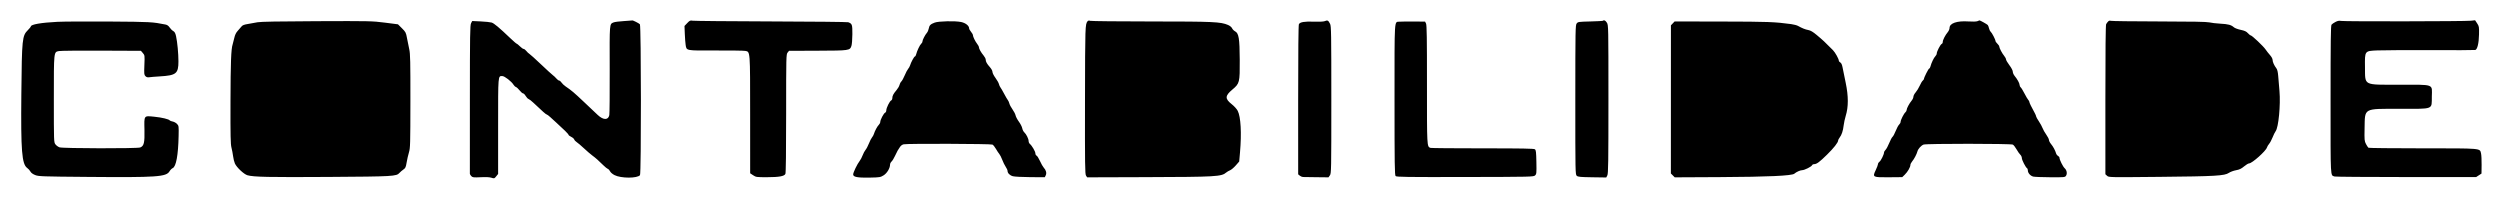
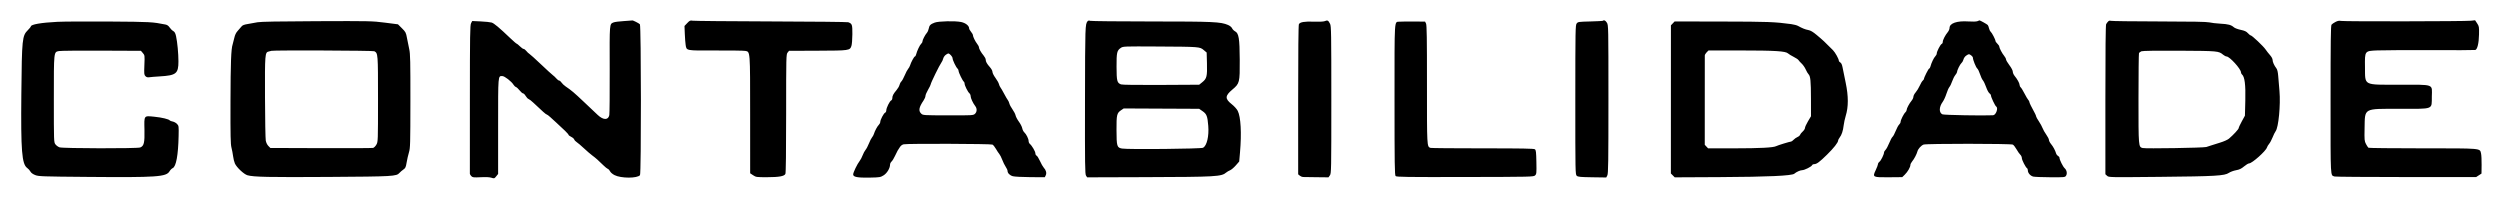
<svg xmlns="http://www.w3.org/2000/svg" viewBox="0 0 3320 264">
-   <path d="M 828.500 27.991 C 822.450 28.345, 816.308 29.139, 814.851 29.755 C 809.318 32.092, 809.485 30.079, 809.685 92.116 C 809.787 123.677, 809.553 151.032, 809.164 152.905 C 807.751 159.712, 801.211 159.642, 793.860 152.740 C 791.376 150.408, 783.068 142.561, 775.398 135.302 C 762.102 122.721, 759.113 120.195, 750.932 114.631 C 748.970 113.297, 746.597 111.034, 745.659 109.602 C 744.721 108.171, 743.329 107, 742.566 107 C 741.802 107, 740.125 105.752, 738.839 104.227 C 737.553 102.703, 735.471 100.736, 734.213 99.858 C 732.956 98.979, 725.825 92.464, 718.368 85.380 C 710.911 78.296, 703.990 72.050, 702.989 71.500 C 701.987 70.950, 700.198 69.263, 699.011 67.750 C 697.825 66.237, 696.198 65, 695.394 65 C 694.591 65, 692.358 63.425, 690.433 61.500 C 688.508 59.575, 686.572 58, 686.131 58 C 685.690 58, 681.992 54.816, 677.914 50.925 C 662.825 36.525, 656.089 30.885, 652.837 29.927 C 651.002 29.386, 644.458 28.714, 638.296 28.433 L 627.091 27.923 625.569 30.866 C 624.237 33.442, 624.041 46.064, 624 131.655 C 623.974 185.470, 623.963 230.063, 623.976 230.750 C 623.989 231.438, 624.871 232.871, 625.936 233.936 C 627.680 235.680, 628.912 235.819, 638.394 235.344 C 645.434 234.992, 650.161 235.228, 652.680 236.059 C 656.325 237.262, 656.523 237.202, 658.972 234.161 L 661.500 231.020 661.500 167.664 C 661.500 98.797, 661.317 101, 667.041 101 C 670.072 101, 679.297 108.134, 681.977 112.551 C 682.800 113.906, 684.248 115.261, 685.195 115.562 C 686.143 115.863, 688.324 117.884, 690.043 120.054 C 691.762 122.224, 693.820 124, 694.618 124 C 695.415 124, 696.985 125.555, 698.106 127.456 C 699.228 129.356, 700.949 131.166, 701.930 131.478 C 702.912 131.790, 705.722 133.947, 708.175 136.272 C 720.314 147.781, 725.087 152, 725.968 152 C 726.499 152, 728.636 153.574, 730.717 155.497 C 732.798 157.420, 736.300 160.612, 738.500 162.590 C 748.320 171.420, 755 178.067, 755 179.010 C 755 179.572, 756.570 180.781, 758.490 181.697 C 760.409 182.612, 762.243 184.192, 762.566 185.207 C 762.888 186.222, 764.355 187.809, 765.826 188.733 C 767.297 189.657, 771.650 193.362, 775.500 196.966 C 779.350 200.569, 784.300 204.830, 786.500 206.434 C 790.881 209.629, 795.042 213.313, 801.372 219.602 C 803.642 221.858, 806.291 223.983, 807.259 224.324 C 808.226 224.665, 809.553 226.119, 810.207 227.556 C 810.883 229.039, 813.451 231.208, 816.149 232.576 C 824.775 236.947, 846.291 236.969, 849.908 232.611 C 851.634 230.532, 851.503 34.312, 849.775 32.229 C 848.712 30.948, 840.155 26.668, 839.667 27.173 C 839.575 27.268, 834.550 27.636, 828.500 27.991 M 912.626 30.683 L 909.001 34.500 909.427 45 C 909.661 50.775, 910.165 57.392, 910.547 59.704 C 911.829 67.470, 910.393 67.206, 950.443 67.051 C 970.011 66.975, 987.639 67.217, 989.616 67.588 C 996.385 68.858, 996.167 66.040, 996.191 152.727 L 996.213 230.113 1000.165 232.728 C 1003.983 235.254, 1004.613 235.342, 1018.808 235.311 C 1034.542 235.277, 1041.356 234.071, 1042.983 231.032 C 1043.648 229.790, 1044 201.942, 1044 150.677 C 1044 74.907, 1044.065 72.141, 1045.913 69.861 L 1047.825 67.500 1085.823 67.348 C 1128.031 67.178, 1128.603 67.097, 1130.694 60.988 C 1131.350 59.070, 1131.913 52.057, 1131.944 45.405 C 1132.004 32.553, 1131.644 31.506, 1126.500 29.539 C 1125.400 29.119, 1079.341 28.632, 1024.146 28.458 C 968.952 28.283, 922.096 27.854, 920.022 27.504 C 916.587 26.923, 915.930 27.206, 912.626 30.683 M 1444.308 28.186 C 1441.108 32.219, 1441.043 34.173, 1440.874 132.354 C 1440.725 219.066, 1440.887 231.197, 1442.224 233.211 L 1443.744 235.500 1519.622 235.252 C 1615.852 234.938, 1622.020 234.586, 1628.500 229.037 C 1629.600 228.094, 1631.850 226.789, 1633.500 226.136 C 1635.150 225.483, 1638.562 222.598, 1641.082 219.724 L 1645.663 214.500 1646.715 202.500 C 1648.965 176.824, 1647.784 155.178, 1643.699 147.213 C 1642.440 144.759, 1639.043 140.990, 1635.753 138.399 C 1626.577 131.171, 1626.711 127.242, 1636.412 119.092 C 1646.275 110.806, 1646.526 109.808, 1646.375 79.500 C 1646.233 50.883, 1645.123 44.149, 1640.120 41.562 C 1638.618 40.785, 1636.855 38.977, 1636.201 37.542 C 1635.491 35.983, 1633.302 34.205, 1630.757 33.121 C 1621.049 28.984, 1611.521 28.552, 1529 28.507 C 1485.825 28.483, 1449.342 28.105, 1447.926 27.668 C 1446.178 27.127, 1445.017 27.293, 1444.308 28.186 M 1759 28.153 C 1757.562 28.744, 1751.616 29.003, 1745 28.763 C 1732.341 28.304, 1726.451 29.289, 1724.937 32.118 C 1724.297 33.314, 1723.948 69.175, 1723.956 132.738 L 1723.970 231.500 1726.096 233.250 C 1727.265 234.213, 1729.184 235.036, 1730.361 235.079 C 1731.537 235.123, 1739.637 235.235, 1748.360 235.329 L 1764.220 235.500 1766.110 232.846 C 1767.932 230.286, 1768 226.692, 1768 132.546 C 1768 44.025, 1767.847 34.602, 1766.360 31.700 C 1763.911 26.919, 1763.034 26.497, 1759 28.153 M 2128.783 27.551 C 2128.480 27.853, 2120.888 28.279, 2111.911 28.497 C 2096.281 28.876, 2095.515 28.990, 2093.817 31.196 C 2092.148 33.365, 2092.043 39.290, 2092.022 132.595 C 2092.001 228.756, 2092.056 231.741, 2093.903 233.412 C 2095.535 234.889, 2098.466 235.175, 2114.457 235.413 L 2133.108 235.692 2134.554 232.895 C 2135.787 230.512, 2135.999 215.594, 2135.996 131.800 C 2135.993 35.568, 2135.951 33.432, 2134.011 30.250 C 2132.184 27.254, 2130.137 26.197, 2128.783 27.551 M 2626 28.125 C 2624.523 28.714, 2619.612 28.859, 2614 28.479 C 2598.901 27.455, 2589 30.861, 2589 37.078 C 2589 38.601, 2587.933 41.119, 2586.630 42.673 C 2583.286 46.661, 2580 53.082, 2580 55.628 C 2580 56.815, 2579.363 58.030, 2578.585 58.329 C 2576.879 58.984, 2572 68.404, 2572 71.043 C 2572 72.077, 2571.158 73.727, 2570.130 74.711 C 2568.165 76.590, 2564.818 83.584, 2563.650 88.250 C 2563.272 89.763, 2562.529 91, 2562 91 C 2561.067 91, 2555 102.991, 2555 104.836 C 2555 105.341, 2554.278 106.355, 2553.395 107.088 C 2552.512 107.820, 2550.714 110.851, 2549.400 113.821 C 2548.086 116.792, 2545.659 120.763, 2544.006 122.646 C 2542.353 124.529, 2541 127.144, 2541 128.458 C 2541 129.772, 2539.933 132.119, 2538.630 133.673 C 2535.562 137.332, 2532 144.015, 2532 146.113 C 2532 147.016, 2531.290 148.344, 2530.422 149.065 C 2528.349 150.785, 2524 159.418, 2524 161.812 C 2524 162.845, 2523.131 164.476, 2522.069 165.437 C 2521.008 166.398, 2518.954 170.180, 2517.506 173.842 C 2516.059 177.504, 2514.161 181.048, 2513.289 181.718 C 2512.418 182.388, 2510.441 186.081, 2508.897 189.923 C 2507.354 193.766, 2505.170 197.830, 2504.045 198.955 C 2502.920 200.080, 2502 201.638, 2502 202.417 C 2502 205.052, 2497.924 213.365, 2495.955 214.744 C 2494.880 215.497, 2494 216.875, 2493.999 217.807 C 2493.999 218.738, 2492.618 222.418, 2490.930 225.985 C 2486.471 235.411, 2486.843 235.606, 2508.919 235.400 L 2526.157 235.240 2529.581 231.921 C 2533.381 228.239, 2537 221.957, 2537 219.046 C 2537 218.005, 2538.064 215.881, 2539.363 214.327 C 2542.036 211.129, 2545.397 204.732, 2546.364 201 C 2547.218 197.702, 2551.272 193.227, 2554.525 191.990 C 2558.182 190.600, 2670.479 190.651, 2673.082 192.044 C 2674.155 192.618, 2676.382 195.480, 2678.033 198.404 C 2679.683 201.327, 2681.925 204.527, 2683.016 205.515 C 2684.107 206.502, 2685.004 208.478, 2685.009 209.905 C 2685.019 212.496, 2690.046 222.292, 2691.979 223.487 C 2692.541 223.834, 2693 225.156, 2693 226.424 C 2693 229.772, 2696.461 233.651, 2700.231 234.528 C 2702.029 234.946, 2712.226 235.336, 2722.891 235.394 C 2741.847 235.498, 2742.314 235.451, 2743.729 233.291 C 2745.540 230.527, 2744.652 225.895, 2741.823 223.354 C 2739.594 221.350, 2735 212.090, 2735 209.599 C 2735 208.758, 2734.130 207.605, 2733.068 207.036 C 2732.005 206.467, 2730.849 204.989, 2730.499 203.751 C 2729.381 199.797, 2726.582 194.598, 2723.750 191.215 C 2722.238 189.409, 2721 186.987, 2721 185.835 C 2721 184.682, 2719.385 181.491, 2717.411 178.744 C 2715.437 175.996, 2713.241 172.117, 2712.530 170.124 C 2711.819 168.131, 2709.609 164.092, 2707.619 161.150 C 2705.628 158.207, 2703.997 155.282, 2703.994 154.650 C 2703.990 154.017, 2703.250 152.150, 2702.348 150.500 C 2697.461 141.561, 2695 136.499, 2695 135.388 C 2695 134.703, 2694.358 133.501, 2693.573 132.716 C 2692.788 131.931, 2690.534 128.125, 2688.563 124.259 C 2686.593 120.392, 2684.310 116.672, 2683.490 115.992 C 2682.671 115.312, 2682 113.851, 2682 112.746 C 2682 110.575, 2679.026 105.203, 2675.315 100.673 C 2674.042 99.119, 2672.988 96.644, 2672.973 95.173 C 2672.958 93.587, 2671.128 90.091, 2668.473 86.576 C 2666.013 83.317, 2664 79.864, 2664 78.902 C 2664 77.941, 2662.936 75.881, 2661.637 74.327 C 2658.861 71.007, 2655 63.669, 2655 61.714 C 2655 60.963, 2653.875 59.292, 2652.500 58 C 2651.125 56.708, 2650 55.092, 2650 54.408 C 2650 52.572, 2645.261 43.461, 2643.579 42.066 C 2642.781 41.404, 2641.823 39.430, 2641.449 37.681 C 2641.075 35.931, 2640.310 33.931, 2639.749 33.235 C 2638.924 32.210, 2629.272 26.835, 2628.668 27.063 C 2628.576 27.098, 2627.375 27.576, 2626 28.125 M 2799.622 28.520 C 2798.723 29.420, 2797.524 31.020, 2796.959 32.076 C 2796.275 33.355, 2795.936 67.007, 2795.946 132.706 L 2795.960 231.414 2798.230 233.477 C 2800.491 235.532, 2800.754 235.537, 2868 234.876 C 2942.291 234.145, 2954.259 233.458, 2959.905 229.601 C 2961.882 228.250, 2966.171 226.662, 2969.436 226.072 C 2974.009 225.245, 2976.462 224.081, 2980.116 221 C 2982.724 218.800, 2985.723 217, 2986.779 217 C 2990.674 217, 3009.066 200.627, 3010.504 195.880 C 3010.900 194.571, 3012.210 192.375, 3013.414 191 C 3014.618 189.625, 3016.668 185.800, 3017.969 182.500 C 3019.271 179.200, 3021.093 175.511, 3022.020 174.303 C 3025.886 169.261, 3028.741 139.444, 3027.138 120.852 C 3026.552 114.058, 3025.794 105.026, 3025.454 100.780 C 3025.044 95.673, 3024.234 92.288, 3023.059 90.780 C 3020.154 87.051, 3018 82.270, 3018 79.553 C 3018 78.068, 3016.592 75.440, 3014.626 73.253 C 3012.771 71.189, 3010.081 67.765, 3008.649 65.645 C 3005.750 61.351, 2990.577 47, 2988.936 47 C 2988.359 47, 2986.668 45.665, 2985.178 44.034 C 2983.105 41.764, 2980.871 40.733, 2975.663 39.641 C 2971.920 38.856, 2967.877 37.352, 2966.678 36.298 C 2962.951 33.019, 2959.265 32.024, 2948.708 31.444 C 2943.094 31.135, 2936.475 30.362, 2934 29.726 C 2930.849 28.916, 2910.766 28.541, 2867 28.476 C 2832.625 28.425, 2803.771 28.046, 2802.879 27.634 C 2801.873 27.169, 2800.638 27.505, 2799.622 28.520 M 3101.500 29.146 C 3099.300 30.276, 3096.938 31.916, 3096.250 32.791 C 3095.269 34.039, 3095 55.528, 3095 132.536 C 3095 240.122, 3094.579 232.292, 3100.477 234.404 C 3101.565 234.793, 3144.265 235.121, 3195.366 235.133 L 3288.278 235.155 3291.853 232.828 L 3295.427 230.500 3295.574 219 C 3295.654 212.675, 3295.316 205.816, 3294.823 203.757 C 3293.135 196.711, 3296.468 197.002, 3217.300 196.985 C 3178.360 196.976, 3145.987 196.639, 3145.359 196.235 C 3144.732 195.831, 3143.231 193.601, 3142.025 191.281 C 3139.973 187.336, 3139.852 185.968, 3140.165 170.234 C 3140.706 143.048, 3138.084 144.500, 3186.633 144.500 C 3232.922 144.500, 3229.178 145.921, 3229.469 128.236 C 3229.751 111.086, 3233.722 112.537, 3186.457 112.517 C 3137.617 112.495, 3141.003 114.233, 3140.695 89.039 C 3140.429 67.331, 3140.151 67.704, 3157.103 66.945 C 3163.922 66.639, 3195.600 66.489, 3227.500 66.612 C 3259.400 66.734, 3286.258 66.625, 3287.185 66.370 C 3289.935 65.613, 3291.903 57.439, 3292.134 45.811 C 3292.336 35.680, 3292.205 34.909, 3289.630 31.017 L 3286.912 26.911 3281.206 27.535 C 3273.191 28.412, 3113.266 28.654, 3109 27.796 C 3106.397 27.272, 3104.475 27.618, 3101.500 29.146 M 76 29 C 54.578 30.080, 41 32.445, 41 35.098 C 41 35.594, 39.268 37.732, 37.150 39.850 C 29.422 47.578, 29.064 51.043, 28.347 125 C 27.614 200.557, 29.012 218.024, 36.199 223.142 C 37.756 224.250, 39.652 226.360, 40.413 227.829 C 41.284 229.512, 43.591 231.218, 46.648 232.439 C 51.220 234.267, 55.253 234.411, 116.437 234.939 C 208.710 235.736, 220.764 234.905, 225.168 227.440 C 226.182 225.722, 228.081 223.828, 229.389 223.233 C 233.875 221.189, 236.642 206.152, 237.194 180.826 C 237.482 167.562, 237.419 167.075, 235.086 164.591 C 233.763 163.183, 231.172 161.748, 229.329 161.402 C 227.486 161.056, 225.753 160.409, 225.477 159.963 C 224.438 158.281, 215.129 156.031, 205.046 155.024 C 190.841 153.605, 191.406 152.860, 191.842 172.441 C 192.225 189.630, 191.189 193.914, 186.180 195.853 C 182.249 197.375, 83.600 197.199, 79.094 195.662 C 77.220 195.023, 74.745 193.229, 73.594 191.676 C 71.526 188.888, 71.500 188.139, 71.500 131.676 C 71.500 67.496, 71.315 69.243, 78.247 67.808 C 80.308 67.382, 105.660 67.138, 134.584 67.266 L 187.174 67.500 189.722 70.463 C 192.237 73.387, 192.263 73.595, 191.747 86.325 C 191.268 98.126, 191.388 99.388, 193.150 101.150 C 194.540 102.540, 195.971 102.937, 198.288 102.576 C 200.055 102.300, 206.320 101.791, 212.211 101.444 C 233.998 100.160, 236.968 97.768, 236.966 81.500 C 236.965 71.098, 235.527 55.898, 233.804 48.092 C 232.901 43.998, 231.972 42.317, 229.981 41.174 C 228.534 40.344, 226.404 38.221, 225.247 36.456 C 223.848 34.322, 222.032 33.028, 219.822 32.589 C 202.310 29.115, 200.019 28.991, 146 28.606 C 116.025 28.393, 84.525 28.570, 76 29 M 342 29.559 C 338.975 30.186, 333.350 31.195, 329.500 31.802 C 324.205 32.636, 322.061 33.464, 320.699 35.202 C 319.708 36.466, 317.444 39.077, 315.667 41.005 C 313.417 43.447, 312.035 46.328, 311.111 50.505 C 310.382 53.802, 309.406 57.625, 308.941 59 C 306.903 65.025, 306.228 83.036, 306.089 135 C 305.969 180.418, 306.203 191.499, 307.380 196 C 308.171 199.025, 309.148 204.180, 309.550 207.456 C 309.953 210.731, 311.021 215.063, 311.925 217.081 C 314.283 222.349, 323.829 231.321, 328.570 232.725 C 336.422 235.052, 357.586 235.490, 436.792 234.966 C 522.693 234.398, 526.411 234.184, 530.500 229.592 C 531.600 228.356, 533.922 226.366, 535.660 225.169 C 538.444 223.251, 538.962 222.129, 540.013 215.746 C 540.669 211.761, 542.047 205.747, 543.074 202.381 C 544.808 196.700, 544.946 191.838, 545.009 134.381 C 545.066 81.687, 544.844 71.461, 543.510 65.500 C 542.649 61.650, 541.295 54.967, 540.501 50.648 C 539.140 43.244, 538.757 42.497, 533.779 37.543 L 528.500 32.289 511.065 30.062 C 494.221 27.910, 491.157 27.844, 420.565 28.127 C 370.838 28.326, 345.743 28.783, 342 29.559 M 1241.334 30 C 1235.719 32.082, 1234.154 33.631, 1233.403 37.850 C 1233.045 39.858, 1231.956 42.400, 1230.982 43.500 C 1228.535 46.263, 1225 53.126, 1225 55.113 C 1225 56.016, 1224.252 57.373, 1223.338 58.128 C 1221.578 59.582, 1217.748 67.644, 1216.630 72.250 C 1216.262 73.763, 1215.528 75, 1214.998 75 C 1213.977 75, 1209.768 82.789, 1208.515 87 C 1208.105 88.375, 1206.965 90.400, 1205.981 91.500 C 1204.997 92.600, 1202.977 96.425, 1201.491 100 C 1200.006 103.575, 1197.978 107.268, 1196.985 108.206 C 1195.991 109.144, 1194.889 111.229, 1194.535 112.839 C 1194.182 114.448, 1192.411 117.506, 1190.601 119.633 C 1186.409 124.559, 1185 127.249, 1185 130.327 C 1185 131.680, 1184.343 133.038, 1183.541 133.346 C 1181.575 134.100, 1177 143.300, 1177 146.498 C 1177 147.909, 1176.304 149.330, 1175.454 149.656 C 1173.600 150.368, 1169 159.114, 1169 161.928 C 1169 163.025, 1168.155 164.727, 1167.123 165.711 C 1165.109 167.630, 1161.727 173.919, 1160.513 178 C 1160.105 179.375, 1158.988 181.400, 1158.031 182.500 C 1157.075 183.600, 1155.237 187.200, 1153.948 190.500 C 1152.658 193.800, 1150.641 197.625, 1149.466 199 C 1148.291 200.375, 1146.553 203.612, 1145.604 206.192 C 1144.655 208.773, 1142.898 212.131, 1141.700 213.654 C 1138.450 217.786, 1133 229.062, 1133 231.654 C 1133 235.076, 1138.728 236.163, 1155.088 235.848 C 1168.331 235.593, 1169.251 235.442, 1173.451 232.828 C 1177.995 230, 1182 223.300, 1182 218.528 C 1182 217.308, 1182.901 215.495, 1184.001 214.499 C 1185.102 213.503, 1187.144 210.171, 1188.539 207.094 C 1189.934 204.017, 1191.519 200.825, 1192.061 200 C 1192.603 199.175, 1193.948 197.091, 1195.051 195.369 C 1196.325 193.381, 1198.187 192.013, 1200.153 191.619 C 1205.592 190.532, 1315.954 190.905, 1318.034 192.018 C 1319.081 192.579, 1321.151 195.166, 1322.635 197.768 C 1324.118 200.371, 1326.125 203.400, 1327.094 204.500 C 1328.063 205.600, 1329.808 209.054, 1330.971 212.175 C 1332.135 215.296, 1334.193 219.479, 1335.544 221.469 C 1336.895 223.460, 1338 225.869, 1338 226.822 C 1338 229.907, 1340.977 232.917, 1345.134 234.036 C 1347.368 234.638, 1357.814 235.181, 1368.348 235.243 L 1387.500 235.356 1388.760 232.770 C 1390.204 229.808, 1389.134 225.853, 1385.975 222.480 C 1384.934 221.368, 1382.735 217.487, 1381.088 213.855 C 1379.441 210.222, 1377.397 206.983, 1376.547 206.656 C 1375.696 206.330, 1375 205.012, 1375 203.727 C 1375 201.236, 1370.446 193.407, 1367.671 191.128 C 1366.752 190.373, 1366 188.667, 1366 187.338 C 1366 184.355, 1362.901 178.122, 1360.205 175.685 C 1359.101 174.686, 1357.896 172.261, 1357.528 170.295 C 1357.159 168.329, 1355.164 164.421, 1353.095 161.611 C 1351.025 158.800, 1349.049 155.061, 1348.701 153.301 C 1348.354 151.542, 1346.516 147.938, 1344.615 145.293 C 1342.714 142.647, 1340.838 139.137, 1340.445 137.491 C 1340.053 135.846, 1339.153 133.825, 1338.447 133 C 1337.741 132.175, 1335.505 128.350, 1333.479 124.500 C 1331.452 120.650, 1329.226 116.825, 1328.532 116 C 1327.837 115.175, 1326.963 113.216, 1326.589 111.646 C 1326.216 110.077, 1324.130 106.383, 1321.955 103.439 C 1319.780 100.495, 1318 96.942, 1318 95.546 C 1318 94.076, 1316.586 91.424, 1314.644 89.253 C 1310.624 84.757, 1309 81.835, 1309 79.101 C 1309 77.984, 1307.763 75.591, 1306.250 73.785 C 1302.824 69.692, 1300 64.672, 1300 62.672 C 1300 61.837, 1298.978 59.881, 1297.728 58.327 C 1295.159 55.130, 1292 48.632, 1292 46.543 C 1292 45.779, 1290.875 43.816, 1289.500 42.182 C 1288.125 40.548, 1287 38.523, 1287 37.682 C 1287 34.195, 1282.324 30.483, 1276.354 29.231 C 1268.424 27.569, 1246.599 28.048, 1241.334 30 M 1858.355 28.806 C 1851.464 29.475, 1851.931 21.932, 1851.931 132.547 C 1851.931 218.481, 1852.133 232.562, 1853.384 233.812 C 1854.635 235.064, 1867.408 235.238, 1945.666 235.074 C 2034.050 234.888, 2036.551 234.831, 2038.561 232.943 C 2040.506 231.115, 2040.609 230.085, 2040.323 215.251 C 2040.064 201.806, 2039.770 199.317, 2038.319 198.250 C 2036.997 197.279, 2021.499 197, 1968.891 197 C 1931.641 197, 1900.435 196.720, 1899.545 196.379 C 1894.964 194.621, 1894.975 194.830, 1895.012 111.963 C 1895.040 50.687, 1894.773 33.312, 1893.774 31.276 L 1892.500 28.682 1877 28.591 C 1868.475 28.541, 1860.085 28.637, 1858.355 28.806 M 2221.442 31.061 L 2218.978 33.632 2218.950 132.005 L 2218.922 230.377 2221.487 232.938 L 2224.052 235.500 2284.276 235.194 C 2348.085 234.870, 2379.725 233.419, 2382.864 230.673 C 2385.533 228.337, 2390.731 226, 2393.254 226 C 2396.307 226, 2405.656 221.338, 2406.379 219.455 C 2406.686 218.655, 2407.964 217.997, 2409.219 217.993 C 2412.514 217.984, 2416.290 215.196, 2426.245 205.425 C 2435.228 196.607, 2441 189.284, 2441 186.705 C 2441 185.915, 2441.910 184.113, 2443.021 182.700 C 2445.734 179.251, 2447.555 173.755, 2448.387 166.500 C 2448.765 163.200, 2449.980 157.575, 2451.085 154 C 2454.813 141.945, 2454.812 127.842, 2451.081 109.914 C 2449.317 101.436, 2447.420 92.136, 2446.864 89.246 C 2446.202 85.797, 2445.193 83.638, 2443.927 82.961 C 2442.867 82.394, 2441.996 81.383, 2441.991 80.715 C 2441.973 78.287, 2437.174 69.652, 2434.154 66.614 C 2422.531 54.920, 2421.314 53.783, 2412.593 46.473 C 2407.641 42.322, 2404.478 40.458, 2401.416 39.885 C 2397.294 39.115, 2393.584 37.628, 2387.714 34.392 C 2386.182 33.547, 2382.132 32.479, 2378.714 32.019 C 2356.720 29.054, 2347.823 28.722, 2287.203 28.608 L 2223.905 28.489 2221.442 31.061 M 1488.527 63.537 C 1483.275 67.072, 1482.702 69.583, 1482.776 88.746 C 1482.849 107.692, 1483.457 110.083, 1488.708 112.079 C 1490.339 112.699, 1510.221 112.963, 1541.906 112.785 L 1592.500 112.500 1596.763 109.072 C 1602.557 104.413, 1603.317 101.281, 1602.843 84.015 L 1602.451 69.756 1598.493 66.433 C 1593.334 62.102, 1593.073 62.082, 1537.027 61.761 C 1492.709 61.507, 1491.477 61.552, 1488.527 63.537 M 360.500 67.491 C 359.950 67.675, 358.297 68.089, 356.828 68.412 C 351.884 69.498, 351.713 71.608, 351.916 129.285 C 352.018 158.400, 352.481 184.251, 352.944 186.731 C 353.450 189.436, 354.839 192.294, 356.416 193.871 L 359.045 196.500 426.128 196.743 C 463.024 196.876, 494.224 196.731, 495.462 196.420 C 496.700 196.109, 498.678 194.139, 499.857 192.041 C 501.978 188.267, 502 187.639, 502 131.564 C 502 70.947, 501.978 70.664, 497.055 68.030 C 495.306 67.093, 363.254 66.573, 360.500 67.491 M 2266.455 69.455 C 2265.105 70.805, 2263.990 72.717, 2263.978 73.705 C 2263.966 74.692, 2263.949 101.778, 2263.940 133.895 L 2263.924 192.290 2266.136 194.645 L 2268.349 197 2303.424 196.983 C 2337.316 196.966, 2355.099 196.033, 2358.751 194.081 C 2360.844 192.961, 2377.043 187.989, 2378.576 187.996 C 2379.167 187.998, 2380.674 186.911, 2381.924 185.580 C 2383.175 184.250, 2385.488 182.626, 2387.066 181.973 C 2388.643 181.319, 2390.183 179.999, 2390.488 179.039 C 2390.792 178.079, 2392.382 176.099, 2394.021 174.639 C 2395.659 173.179, 2397 171.054, 2397 169.917 C 2397 168.780, 2398.800 164.820, 2401 161.117 L 2405 154.384 2404.956 131.442 C 2404.910 107.209, 2404.308 101.165, 2401.676 98.533 C 2400.784 97.641, 2399.125 94.794, 2397.989 92.206 C 2396.853 89.618, 2394.438 86.127, 2392.622 84.448 C 2390.807 82.769, 2388.911 80.689, 2388.411 79.825 C 2387.910 78.961, 2385.025 77.022, 2382 75.517 C 2378.975 74.011, 2375.577 71.935, 2374.449 70.902 C 2371.149 67.882, 2357.381 67.036, 2311.205 67.017 L 2268.909 67 2266.455 69.455 M 2843.836 68.091 C 2842.371 68.651, 2840.896 69.829, 2840.559 70.708 C 2840.221 71.587, 2839.933 98.763, 2839.919 131.099 C 2839.890 195.132, 2839.894 195.182, 2845.473 196.583 C 2849.485 197.589, 2926.161 196.344, 2930 195.210 C 2931.925 194.641, 2934.850 193.697, 2936.500 193.112 C 2938.150 192.528, 2943.422 190.865, 2948.214 189.418 C 2953.144 187.930, 2958.281 185.639, 2960.041 184.144 C 2965.979 179.099, 2972.988 171.493, 2972.994 170.085 C 2972.997 169.307, 2974.861 165.279, 2977.136 161.135 L 2981.272 153.599 2981.776 133.408 C 2982.301 112.409, 2980.950 101.863, 2977.351 98.877 C 2976.608 98.260, 2976 96.960, 2976 95.988 C 2976 91.618, 2960.874 75, 2956.897 75 C 2955.938 75, 2953.881 73.947, 2952.327 72.660 C 2946.354 67.715, 2945.615 67.647, 2894.500 67.351 C 2863.642 67.172, 2845.549 67.436, 2843.836 68.091 M 1255.712 73.012 C 1254.305 74.119, 1252.863 76.348, 1252.508 77.965 C 1252.152 79.583, 1251.056 81.940, 1250.072 83.203 C 1247.853 86.052, 1236 110.252, 1236 111.935 C 1236 112.611, 1234.425 115.851, 1232.500 119.135 C 1230.575 122.420, 1229 126.145, 1229 127.414 C 1229 128.683, 1227.880 131.371, 1226.511 133.388 C 1220.288 142.558, 1219.457 147.202, 1223.379 150.887 C 1225.740 153.104, 1226.017 153.122, 1259.066 153.197 C 1291.341 153.271, 1292.444 153.209, 1294.686 151.212 C 1297.523 148.686, 1297.719 144.190, 1295.137 140.885 C 1292.144 137.052, 1289 130.278, 1289 127.662 C 1289 126.333, 1288.290 124.656, 1287.422 123.935 C 1285.310 122.182, 1281 113.563, 1281 111.092 C 1281 110.006, 1280.540 108.834, 1279.978 108.486 C 1278.450 107.542, 1273 96.345, 1273 94.151 C 1273 93.103, 1272.369 91.721, 1271.597 91.080 C 1269.668 89.479, 1265 79.746, 1265 77.325 C 1265 75.275, 1261.161 71, 1259.320 71 C 1258.743 71, 1257.119 71.905, 1255.712 73.012 M 2610.823 74.062 C 2609.350 75.161, 2607.862 77.350, 2607.516 78.927 C 2607.170 80.503, 2605.996 82.599, 2604.907 83.584 C 2602.864 85.433, 2599 93.260, 2599 95.550 C 2599 96.263, 2597.948 98.119, 2596.663 99.673 C 2595.378 101.228, 2593.486 104.975, 2592.461 108 C 2591.435 111.025, 2589.790 114.425, 2588.806 115.556 C 2587.821 116.687, 2586.036 120.733, 2584.839 124.548 C 2583.641 128.363, 2581.398 133.228, 2579.854 135.360 C 2574.928 142.161, 2574.800 149.677, 2579.574 151.852 C 2581.646 152.796, 2634.212 153.747, 2646.750 153.068 C 2650.675 152.855, 2654.054 143.388, 2650.901 141.439 C 2649.479 140.560, 2644.002 128.997, 2644.001 126.872 C 2644 125.977, 2643.089 124.627, 2641.976 123.872 C 2640.863 123.117, 2638.886 119.430, 2637.583 115.678 C 2636.280 111.927, 2634.346 107.877, 2633.285 106.678 C 2632.224 105.480, 2630.506 101.800, 2629.468 98.500 C 2628.430 95.200, 2626.780 91.825, 2625.801 91 C 2624.051 89.525, 2620 79.457, 2620 76.582 C 2620 75.049, 2616.305 71.977, 2614.527 72.032 C 2613.962 72.049, 2612.295 72.963, 2610.823 74.062 M 1488.888 146.294 C 1483.162 150.149, 1482.639 152.381, 1482.716 172.640 C 1482.799 194.373, 1483.293 196.043, 1490 197.264 C 1497.645 198.655, 1595.108 197.703, 1597.740 196.211 C 1602.727 193.382, 1605.663 180.909, 1604.576 167.160 C 1603.561 154.317, 1602.438 151.403, 1597.069 147.673 L 1592.500 144.500 1542.388 144.257 L 1492.275 144.014 1488.888 146.294" />
+   <path fill-rule="evenodd" d="M 828.500 27.991 C 822.450 28.345, 816.308 29.139, 814.851 29.755 C 809.318 32.092, 809.485 30.079, 809.685 92.116 C 809.787 123.677, 809.553 151.032, 809.164 152.905 C 807.751 159.712, 801.211 159.642, 793.860 152.740 C 791.376 150.408, 783.068 142.561, 775.398 135.302 C 762.102 122.721, 759.113 120.195, 750.932 114.631 C 748.970 113.297, 746.597 111.034, 745.659 109.602 C 744.721 108.171, 743.329 107, 742.566 107 C 741.802 107, 740.125 105.752, 738.839 104.227 C 737.553 102.703, 735.471 100.736, 734.213 99.858 C 732.956 98.979, 725.825 92.464, 718.368 85.380 C 710.911 78.296, 703.990 72.050, 702.989 71.500 C 701.987 70.950, 700.198 69.263, 699.011 67.750 C 697.825 66.237, 696.198 65, 695.394 65 C 694.591 65, 692.358 63.425, 690.433 61.500 C 688.508 59.575, 686.572 58, 686.131 58 C 685.690 58, 681.992 54.816, 677.914 50.925 C 662.825 36.525, 656.089 30.885, 652.837 29.927 C 651.002 29.386, 644.458 28.714, 638.296 28.433 L 627.091 27.923 625.569 30.866 C 624.237 33.442, 624.041 46.064, 624 131.655 C 623.974 185.470, 623.963 230.063, 623.976 230.750 C 623.989 231.438, 624.871 232.871, 625.936 233.936 C 627.680 235.680, 628.912 235.819, 638.394 235.344 C 645.434 234.992, 650.161 235.228, 652.680 236.059 C 656.325 237.262, 656.523 237.202, 658.972 234.161 L 661.500 231.020 661.500 167.664 C 661.500 98.797, 661.317 101, 667.041 101 C 670.072 101, 679.297 108.134, 681.977 112.551 C 682.800 113.906, 684.248 115.261, 685.195 115.562 C 686.143 115.863, 688.324 117.884, 690.043 120.054 C 691.762 122.224, 693.820 124, 694.618 124 C 695.415 124, 696.985 125.555, 698.106 127.456 C 699.228 129.356, 700.949 131.166, 701.930 131.478 C 702.912 131.790, 705.722 133.947, 708.175 136.272 C 720.314 147.781, 725.087 152, 725.968 152 C 726.499 152, 728.636 153.574, 730.717 155.497 C 732.798 157.420, 736.300 160.612, 738.500 162.590 C 748.320 171.420, 755 178.067, 755 179.010 C 755 179.572, 756.570 180.781, 758.490 181.697 C 760.409 182.612, 762.243 184.192, 762.566 185.207 C 762.888 186.222, 764.355 187.809, 765.826 188.733 C 767.297 189.657, 771.650 193.362, 775.500 196.966 C 779.350 200.569, 784.300 204.830, 786.500 206.434 C 790.881 209.629, 795.042 213.313, 801.372 219.602 C 803.642 221.858, 806.291 223.983, 807.259 224.324 C 808.226 224.665, 809.553 226.119, 810.207 227.556 C 810.883 229.039, 813.451 231.208, 816.149 232.576 C 824.775 236.947, 846.291 236.969, 849.908 232.611 C 851.634 230.532, 851.503 34.312, 849.775 32.229 C 848.712 30.948, 840.155 26.668, 839.667 27.173 C 839.575 27.268, 834.550 27.636, 828.500 27.991 M 912.626 30.683 L 909.001 34.500 909.427 45 C 909.661 50.775, 910.165 57.392, 910.547 59.704 C 911.829 67.470, 910.393 67.206, 950.443 67.051 C 970.011 66.975, 987.639 67.217, 989.616 67.588 C 996.385 68.858, 996.167 66.040, 996.191 152.727 L 996.213 230.113 1000.165 232.728 C 1003.983 235.254, 1004.613 235.342, 1018.808 235.311 C 1034.542 235.277, 1041.356 234.071, 1042.983 231.032 C 1043.648 229.790, 1044 201.942, 1044 150.677 C 1044 74.907, 1044.065 72.141, 1045.913 69.861 L 1047.825 67.500 1085.823 67.348 C 1128.031 67.178, 1128.603 67.097, 1130.694 60.988 C 1131.350 59.070, 1131.913 52.057, 1131.944 45.405 C 1132.004 32.553, 1131.644 31.506, 1126.500 29.539 C 1125.400 29.119, 1079.341 28.632, 1024.146 28.458 C 968.952 28.283, 922.096 27.854, 920.022 27.504 C 916.587 26.923, 915.930 27.206, 912.626 30.683 M 1444.308 28.186 C 1441.108 32.219, 1441.043 34.173, 1440.874 132.354 C 1440.725 219.066, 1440.887 231.197, 1442.224 233.211 L 1443.744 235.500 1519.622 235.252 C 1615.852 234.938, 1622.020 234.586, 1628.500 229.037 C 1629.600 228.094, 1631.850 226.789, 1633.500 226.136 C 1635.150 225.483, 1638.562 222.598, 1641.082 219.724 L 1645.663 214.500 1646.715 202.500 C 1648.965 176.824, 1647.784 155.178, 1643.699 147.213 C 1642.440 144.759, 1639.043 140.990, 1635.753 138.399 C 1626.577 131.171, 1626.711 127.242, 1636.412 119.092 C 1646.275 110.806, 1646.526 109.808, 1646.375 79.500 C 1646.233 50.883, 1645.123 44.149, 1640.120 41.562 C 1638.618 40.785, 1636.855 38.977, 1636.201 37.542 C 1635.491 35.983, 1633.302 34.205, 1630.757 33.121 C 1621.049 28.984, 1611.521 28.552, 1529 28.507 C 1485.825 28.483, 1449.342 28.105, 1447.926 27.668 C 1446.178 27.127, 1445.017 27.293, 1444.308 28.186 M 1759 28.153 C 1757.562 28.744, 1751.616 29.003, 1745 28.763 C 1732.341 28.304, 1726.451 29.289, 1724.937 32.118 C 1724.297 33.314, 1723.948 69.175, 1723.956 132.738 L 1723.970 231.500 1726.096 233.250 C 1727.265 234.213, 1729.184 235.036, 1730.361 235.079 C 1731.537 235.123, 1739.637 235.235, 1748.360 235.329 L 1764.220 235.500 1766.110 232.846 C 1767.932 230.286, 1768 226.692, 1768 132.546 C 1768 44.025, 1767.847 34.602, 1766.360 31.700 C 1763.911 26.919, 1763.034 26.497, 1759 28.153 M 2128.783 27.551 C 2128.480 27.853, 2120.888 28.279, 2111.911 28.497 C 2096.281 28.876, 2095.515 28.990, 2093.817 31.196 C 2092.148 33.365, 2092.043 39.290, 2092.022 132.595 C 2092.001 228.756, 2092.056 231.741, 2093.903 233.412 C 2095.535 234.889, 2098.466 235.175, 2114.457 235.413 L 2133.108 235.692 2134.554 232.895 C 2135.787 230.512, 2135.999 215.594, 2135.996 131.800 C 2135.993 35.568, 2135.951 33.432, 2134.011 30.250 C 2132.184 27.254, 2130.137 26.197, 2128.783 27.551 M 2626 28.125 C 2624.523 28.714, 2619.612 28.859, 2614 28.479 C 2598.901 27.455, 2589 30.861, 2589 37.078 C 2589 38.601, 2587.933 41.119, 2586.630 42.673 C 2583.286 46.661, 2580 53.082, 2580 55.628 C 2580 56.815, 2579.363 58.030, 2578.585 58.329 C 2576.879 58.984, 2572 68.404, 2572 71.043 C 2572 72.077, 2571.158 73.727, 2570.130 74.711 C 2568.165 76.590, 2564.818 83.584, 2563.650 88.250 C 2563.272 89.763, 2562.529 91, 2562 91 C 2561.067 91, 2555 102.991, 2555 104.836 C 2555 105.341, 2554.278 106.355, 2553.395 107.088 C 2552.512 107.820, 2550.714 110.851, 2549.400 113.821 C 2548.086 116.792, 2545.659 120.763, 2544.006 122.646 C 2542.353 124.529, 2541 127.144, 2541 128.458 C 2541 129.772, 2539.933 132.119, 2538.630 133.673 C 2535.562 137.332, 2532 144.015, 2532 146.113 C 2532 147.016, 2531.290 148.344, 2530.422 149.065 C 2528.349 150.785, 2524 159.418, 2524 161.812 C 2524 162.845, 2523.131 164.476, 2522.069 165.437 C 2521.008 166.398, 2518.954 170.180, 2517.506 173.842 C 2516.059 177.504, 2514.161 181.048, 2513.289 181.718 C 2512.418 182.388, 2510.441 186.081, 2508.897 189.923 C 2507.354 193.766, 2505.170 197.830, 2504.045 198.955 C 2502.920 200.080, 2502 201.638, 2502 202.417 C 2502 205.052, 2497.924 213.365, 2495.955 214.744 C 2494.880 215.497, 2494 216.875, 2493.999 217.807 C 2493.999 218.738, 2492.618 222.418, 2490.930 225.985 C 2486.471 235.411, 2486.843 235.606, 2508.919 235.400 L 2526.157 235.240 2529.581 231.921 C 2533.381 228.239, 2537 221.957, 2537 219.046 C 2537 218.005, 2538.064 215.881, 2539.363 214.327 C 2542.036 211.129, 2545.397 204.732, 2546.364 201 C 2547.218 197.702, 2551.272 193.227, 2554.525 191.990 C 2558.182 190.600, 2670.479 190.651, 2673.082 192.044 C 2674.155 192.618, 2676.382 195.480, 2678.033 198.404 C 2679.683 201.327, 2681.925 204.527, 2683.016 205.515 C 2684.107 206.502, 2685.004 208.478, 2685.009 209.905 C 2685.019 212.496, 2690.046 222.292, 2691.979 223.487 C 2692.541 223.834, 2693 225.156, 2693 226.424 C 2693 229.772, 2696.461 233.651, 2700.231 234.528 C 2702.029 234.946, 2712.226 235.336, 2722.891 235.394 C 2741.847 235.498, 2742.314 235.451, 2743.729 233.291 C 2745.540 230.527, 2744.652 225.895, 2741.823 223.354 C 2739.594 221.350, 2735 212.090, 2735 209.599 C 2735 208.758, 2734.130 207.605, 2733.068 207.036 C 2732.005 206.467, 2730.849 204.989, 2730.499 203.751 C 2729.381 199.797, 2726.582 194.598, 2723.750 191.215 C 2722.238 189.409, 2721 186.987, 2721 185.835 C 2721 184.682, 2719.385 181.491, 2717.411 178.744 C 2715.437 175.996, 2713.241 172.117, 2712.530 170.124 C 2711.819 168.131, 2709.609 164.092, 2707.619 161.150 C 2705.628 158.207, 2703.997 155.282, 2703.994 154.650 C 2703.990 154.017, 2703.250 152.150, 2702.348 150.500 C 2697.461 141.561, 2695 136.499, 2695 135.388 C 2695 134.703, 2694.358 133.501, 2693.573 132.716 C 2692.788 131.931, 2690.534 128.125, 2688.563 124.259 C 2686.593 120.392, 2684.310 116.672, 2683.490 115.992 C 2682.671 115.312, 2682 113.851, 2682 112.746 C 2682 110.575, 2679.026 105.203, 2675.315 100.673 C 2674.042 99.119, 2672.988 96.644, 2672.973 95.173 C 2672.958 93.587, 2671.128 90.091, 2668.473 86.576 C 2666.013 83.317, 2664 79.864, 2664 78.902 C 2664 77.941, 2662.936 75.881, 2661.637 74.327 C 2658.861 71.007, 2655 63.669, 2655 61.714 C 2655 60.963, 2653.875 59.292, 2652.500 58 C 2651.125 56.708, 2650 55.092, 2650 54.408 C 2650 52.572, 2645.261 43.461, 2643.579 42.066 C 2642.781 41.404, 2641.823 39.430, 2641.449 37.681 C 2641.075 35.931, 2640.310 33.931, 2639.749 33.235 C 2638.924 32.210, 2629.272 26.835, 2628.668 27.063 C 2628.576 27.098, 2627.375 27.576, 2626 28.125 M 2799.622 28.520 C 2798.723 29.420, 2797.524 31.020, 2796.959 32.076 C 2796.275 33.355, 2795.936 67.007, 2795.946 132.706 L 2795.960 231.414 2798.230 233.477 C 2800.491 235.532, 2800.754 235.537, 2868 234.876 C 2942.291 234.145, 2954.259 233.458, 2959.905 229.601 C 2961.882 228.250, 2966.171 226.662, 2969.436 226.072 C 2974.009 225.245, 2976.462 224.081, 2980.116 221 C 2982.724 218.800, 2985.723 217, 2986.779 217 C 2990.674 217, 3009.066 200.627, 3010.504 195.880 C 3010.900 194.571, 3012.210 192.375, 3013.414 191 C 3014.618 189.625, 3016.668 185.800, 3017.969 182.500 C 3019.271 179.200, 3021.093 175.511, 3022.020 174.303 C 3025.886 169.261, 3028.741 139.444, 3027.138 120.852 C 3026.552 114.058, 3025.794 105.026, 3025.454 100.780 C 3025.044 95.673, 3024.234 92.288, 3023.059 90.780 C 3020.154 87.051, 3018 82.270, 3018 79.553 C 3018 78.068, 3016.592 75.440, 3014.626 73.253 C 3012.771 71.189, 3010.081 67.765, 3008.649 65.645 C 3005.750 61.351, 2990.577 47, 2988.936 47 C 2988.359 47, 2986.668 45.665, 2985.178 44.034 C 2983.105 41.764, 2980.871 40.733, 2975.663 39.641 C 2971.920 38.856, 2967.877 37.352, 2966.678 36.298 C 2962.951 33.019, 2959.265 32.024, 2948.708 31.444 C 2943.094 31.135, 2936.475 30.362, 2934 29.726 C 2930.849 28.916, 2910.766 28.541, 2867 28.476 C 2832.625 28.425, 2803.771 28.046, 2802.879 27.634 C 2801.873 27.169, 2800.638 27.505, 2799.622 28.520 M 3101.500 29.146 C 3099.300 30.276, 3096.938 31.916, 3096.250 32.791 C 3095.269 34.039, 3095 55.528, 3095 132.536 C 3095 240.122, 3094.579 232.292, 3100.477 234.404 C 3101.565 234.793, 3144.265 235.121, 3195.366 235.133 L 3288.278 235.155 3291.853 232.828 L 3295.427 230.500 3295.574 219 C 3295.654 212.675, 3295.316 205.816, 3294.823 203.757 C 3293.135 196.711, 3296.468 197.002, 3217.300 196.985 C 3178.360 196.976, 3145.987 196.639, 3145.359 196.235 C 3144.732 195.831, 3143.231 193.601, 3142.025 191.281 C 3139.973 187.336, 3139.852 185.968, 3140.165 170.234 C 3140.706 143.048, 3138.084 144.500, 3186.633 144.500 C 3232.922 144.500, 3229.178 145.921, 3229.469 128.236 C 3229.751 111.086, 3233.722 112.537, 3186.457 112.517 C 3137.617 112.495, 3141.003 114.233, 3140.695 89.039 C 3140.429 67.331, 3140.151 67.704, 3157.103 66.945 C 3163.922 66.639, 3195.600 66.489, 3227.500 66.612 C 3259.400 66.734, 3286.258 66.625, 3287.185 66.370 C 3289.935 65.613, 3291.903 57.439, 3292.134 45.811 C 3292.336 35.680, 3292.205 34.909, 3289.630 31.017 L 3286.912 26.911 3281.206 27.535 C 3273.191 28.412, 3113.266 28.654, 3109 27.796 C 3106.397 27.272, 3104.475 27.618, 3101.500 29.146 M 76 29 C 54.578 30.080, 41 32.445, 41 35.098 C 41 35.594, 39.268 37.732, 37.150 39.850 C 29.422 47.578, 29.064 51.043, 28.347 125 C 27.614 200.557, 29.012 218.024, 36.199 223.142 C 37.756 224.250, 39.652 226.360, 40.413 227.829 C 41.284 229.512, 43.591 231.218, 46.648 232.439 C 51.220 234.267, 55.253 234.411, 116.437 234.939 C 208.710 235.736, 220.764 234.905, 225.168 227.440 C 226.182 225.722, 228.081 223.828, 229.389 223.233 C 233.875 221.189, 236.642 206.152, 237.194 180.826 C 237.482 167.562, 237.419 167.075, 235.086 164.591 C 233.763 163.183, 231.172 161.748, 229.329 161.402 C 227.486 161.056, 225.753 160.409, 225.477 159.963 C 224.438 158.281, 215.129 156.031, 205.046 155.024 C 190.841 153.605, 191.406 152.860, 191.842 172.441 C 192.225 189.630, 191.189 193.914, 186.180 195.853 C 182.249 197.375, 83.600 197.199, 79.094 195.662 C 77.220 195.023, 74.745 193.229, 73.594 191.676 C 71.526 188.888, 71.500 188.139, 71.500 131.676 C 71.500 67.496, 71.315 69.243, 78.247 67.808 C 80.308 67.382, 105.660 67.138, 134.584 67.266 L 187.174 67.500 189.722 70.463 C 192.237 73.387, 192.263 73.595, 191.747 86.325 C 191.268 98.126, 191.388 99.388, 193.150 101.150 C 194.540 102.540, 195.971 102.937, 198.288 102.576 C 200.055 102.300, 206.320 101.791, 212.211 101.444 C 233.998 100.160, 236.968 97.768, 236.966 81.500 C 236.965 71.098, 235.527 55.898, 233.804 48.092 C 232.901 43.998, 231.972 42.317, 229.981 41.174 C 228.534 40.344, 226.404 38.221, 225.247 36.456 C 223.848 34.322, 222.032 33.028, 219.822 32.589 C 202.310 29.115, 200.019 28.991, 146 28.606 C 116.025 28.393, 84.525 28.570, 76 29 M 342 29.559 C 338.975 30.186, 333.350 31.195, 329.500 31.802 C 324.205 32.636, 322.061 33.464, 320.699 35.202 C 319.708 36.466, 317.444 39.077, 315.667 41.005 C 313.417 43.447, 312.035 46.328, 311.111 50.505 C 310.382 53.802, 309.406 57.625, 308.941 59 C 306.903 65.025, 306.228 83.036, 306.089 135 C 305.969 180.418, 306.203 191.499, 307.380 196 C 308.171 199.025, 309.148 204.180, 309.550 207.456 C 309.953 210.731, 311.021 215.063, 311.925 217.081 C 314.283 222.349, 323.829 231.321, 328.570 232.725 C 336.422 235.052, 357.586 235.490, 436.792 234.966 C 522.693 234.398, 526.411 234.184, 530.500 229.592 C 531.600 228.356, 533.922 226.366, 535.660 225.169 C 538.444 223.251, 538.962 222.129, 540.013 215.746 C 540.669 211.761, 542.047 205.747, 543.074 202.381 C 544.808 196.700, 544.946 191.838, 545.009 134.381 C 545.066 81.687, 544.844 71.461, 543.510 65.500 C 542.649 61.650, 541.295 54.967, 540.501 50.648 C 539.140 43.244, 538.757 42.497, 533.779 37.543 L 528.500 32.289 511.065 30.062 C 494.221 27.910, 491.157 27.844, 420.565 28.127 C 370.838 28.326, 345.743 28.783, 342 29.559 M 1241.334 30 C 1235.719 32.082, 1234.154 33.631, 1233.403 37.850 C 1233.045 39.858, 1231.956 42.400, 1230.982 43.500 C 1228.535 46.263, 1225 53.126, 1225 55.113 C 1225 56.016, 1224.252 57.373, 1223.338 58.128 C 1221.578 59.582, 1217.748 67.644, 1216.630 72.250 C 1216.262 73.763, 1215.528 75, 1214.998 75 C 1213.977 75, 1209.768 82.789, 1208.515 87 C 1208.105 88.375, 1206.965 90.400, 1205.981 91.500 C 1204.997 92.600, 1202.977 96.425, 1201.491 100 C 1200.006 103.575, 1197.978 107.268, 1196.985 108.206 C 1195.991 109.144, 1194.889 111.229, 1194.535 112.839 C 1194.182 114.448, 1192.411 117.506, 1190.601 119.633 C 1186.409 124.559, 1185 127.249, 1185 130.327 C 1185 131.680, 1184.343 133.038, 1183.541 133.346 C 1181.575 134.100, 1177 143.300, 1177 146.498 C 1177 147.909, 1176.304 149.330, 1175.454 149.656 C 1173.600 150.368, 1169 159.114, 1169 161.928 C 1169 163.025, 1168.155 164.727, 1167.123 165.711 C 1165.109 167.630, 1161.727 173.919, 1160.513 178 C 1160.105 179.375, 1158.988 181.400, 1158.031 182.500 C 1157.075 183.600, 1155.237 187.200, 1153.948 190.500 C 1152.658 193.800, 1150.641 197.625, 1149.466 199 C 1148.291 200.375, 1146.553 203.612, 1145.604 206.192 C 1144.655 208.773, 1142.898 212.131, 1141.700 213.654 C 1138.450 217.786, 1133 229.062, 1133 231.654 C 1133 235.076, 1138.728 236.163, 1155.088 235.848 C 1168.331 235.593, 1169.251 235.442, 1173.451 232.828 C 1177.995 230, 1182 223.300, 1182 218.528 C 1182 217.308, 1182.901 215.495, 1184.001 214.499 C 1185.102 213.503, 1187.144 210.171, 1188.539 207.094 C 1189.934 204.017, 1191.519 200.825, 1192.061 200 C 1192.603 199.175, 1193.948 197.091, 1195.051 195.369 C 1196.325 193.381, 1198.187 192.013, 1200.153 191.619 C 1205.592 190.532, 1315.954 190.905, 1318.034 192.018 C 1319.081 192.579, 1321.151 195.166, 1322.635 197.768 C 1324.118 200.371, 1326.125 203.400, 1327.094 204.500 C 1328.063 205.600, 1329.808 209.054, 1330.971 212.175 C 1332.135 215.296, 1334.193 219.479, 1335.544 221.469 C 1336.895 223.460, 1338 225.869, 1338 226.822 C 1338 229.907, 1340.977 232.917, 1345.134 234.036 C 1347.368 234.638, 1357.814 235.181, 1368.348 235.243 L 1387.500 235.356 1388.760 232.770 C 1390.204 229.808, 1389.134 225.853, 1385.975 222.480 C 1384.934 221.368, 1382.735 217.487, 1381.088 213.855 C 1379.441 210.222, 1377.397 206.983, 1376.547 206.656 C 1375.696 206.330, 1375 205.012, 1375 203.727 C 1375 201.236, 1370.446 193.407, 1367.671 191.128 C 1366.752 190.373, 1366 188.667, 1366 187.338 C 1366 184.355, 1362.901 178.122, 1360.205 175.685 C 1359.101 174.686, 1357.896 172.261, 1357.528 170.295 C 1357.159 168.329, 1355.164 164.421, 1353.095 161.611 C 1351.025 158.800, 1349.049 155.061, 1348.701 153.301 C 1348.354 151.542, 1346.516 147.938, 1344.615 145.293 C 1342.714 142.647, 1340.838 139.137, 1340.445 137.491 C 1340.053 135.846, 1339.153 133.825, 1338.447 133 C 1337.741 132.175, 1335.505 128.350, 1333.479 124.500 C 1331.452 120.650, 1329.226 116.825, 1328.532 116 C 1327.837 115.175, 1326.963 113.216, 1326.589 111.646 C 1326.216 110.077, 1324.130 106.383, 1321.955 103.439 C 1319.780 100.495, 1318 96.942, 1318 95.546 C 1318 94.076, 1316.586 91.424, 1314.644 89.253 C 1310.624 84.757, 1309 81.835, 1309 79.101 C 1309 77.984, 1307.763 75.591, 1306.250 73.785 C 1302.824 69.692, 1300 64.672, 1300 62.672 C 1300 61.837, 1298.978 59.881, 1297.728 58.327 C 1295.159 55.130, 1292 48.632, 1292 46.543 C 1292 45.779, 1290.875 43.816, 1289.500 42.182 C 1288.125 40.548, 1287 38.523, 1287 37.682 C 1287 34.195, 1282.324 30.483, 1276.354 29.231 C 1268.424 27.569, 1246.599 28.048, 1241.334 30 M 1858.355 28.806 C 1851.464 29.475, 1851.931 21.932, 1851.931 132.547 C 1851.931 218.481, 1852.133 232.562, 1853.384 233.812 C 1854.635 235.064, 1867.408 235.238, 1945.666 235.074 C 2034.050 234.888, 2036.551 234.831, 2038.561 232.943 C 2040.506 231.115, 2040.609 230.085, 2040.323 215.251 C 2040.064 201.806, 2039.770 199.317, 2038.319 198.250 C 2036.997 197.279, 2021.499 197, 1968.891 197 C 1931.641 197, 1900.435 196.720, 1899.545 196.379 C 1894.964 194.621, 1894.975 194.830, 1895.012 111.963 C 1895.040 50.687, 1894.773 33.312, 1893.774 31.276 L 1892.500 28.682 1877 28.591 C 1868.475 28.541, 1860.085 28.637, 1858.355 28.806 M 2221.442 31.061 L 2218.978 33.632 2218.950 132.005 L 2218.922 230.377 2221.487 232.938 L 2224.052 235.500 2284.276 235.194 C 2348.085 234.870, 2379.725 233.419, 2382.864 230.673 C 2385.533 228.337, 2390.731 226, 2393.254 226 C 2396.307 226, 2405.656 221.338, 2406.379 219.455 C 2406.686 218.655, 2407.964 217.997, 2409.219 217.993 C 2412.514 217.984, 2416.290 215.196, 2426.245 205.425 C 2435.228 196.607, 2441 189.284, 2441 186.705 C 2441 185.915, 2441.910 184.113, 2443.021 182.700 C 2445.734 179.251, 2447.555 173.755, 2448.387 166.500 C 2448.765 163.200, 2449.980 157.575, 2451.085 154 C 2454.813 141.945, 2454.812 127.842, 2451.081 109.914 C 2449.317 101.436, 2447.420 92.136, 2446.864 89.246 C 2446.202 85.797, 2445.193 83.638, 2443.927 82.961 C 2442.867 82.394, 2441.996 81.383, 2441.991 80.715 C 2441.973 78.287, 2437.174 69.652, 2434.154 66.614 C 2422.531 54.920, 2421.314 53.783, 2412.593 46.473 C 2407.641 42.322, 2404.478 40.458, 2401.416 39.885 C 2397.294 39.115, 2393.584 37.628, 2387.714 34.392 C 2386.182 33.547, 2382.132 32.479, 2378.714 32.019 C 2356.720 29.054, 2347.823 28.722, 2287.203 28.608 L 2223.905 28.489 2221.442 31.061 M 1488.527 63.537 C 1483.275 67.072, 1482.702 69.583, 1482.776 88.746 C 1482.849 107.692, 1483.457 110.083, 1488.708 112.079 C 1490.339 112.699, 1510.221 112.963, 1541.906 112.785 L 1592.500 112.500 1596.763 109.072 C 1602.557 104.413, 1603.317 101.281, 1602.843 84.015 L 1602.451 69.756 1598.493 66.433 C 1593.334 62.102, 1593.073 62.082, 1537.027 61.761 C 1492.709 61.507, 1491.477 61.552, 1488.527 63.537 M 360.500 67.491 C 359.950 67.675, 358.297 68.089, 356.828 68.412 C 351.884 69.498, 351.713 71.608, 351.916 129.285 C 352.018 158.400, 352.481 184.251, 352.944 186.731 C 353.450 189.436, 354.839 192.294, 356.416 193.871 L 359.045 196.500 426.128 196.743 C 463.024 196.876, 494.224 196.731, 495.462 196.420 C 496.700 196.109, 498.678 194.139, 499.857 192.041 C 501.978 188.267, 502 187.639, 502 131.564 C 502 70.947, 501.978 70.664, 497.055 68.030 C 495.306 67.093, 363.254 66.573, 360.500 67.491 M 2266.455 69.455 C 2265.105 70.805, 2263.990 72.717, 2263.978 73.705 C 2263.966 74.692, 2263.949 101.778, 2263.940 133.895 L 2263.924 192.290 2266.136 194.645 L 2268.349 197 2303.424 196.983 C 2337.316 196.966, 2355.099 196.033, 2358.751 194.081 C 2360.844 192.961, 2377.043 187.989, 2378.576 187.996 C 2379.167 187.998, 2380.674 186.911, 2381.924 185.580 C 2383.175 184.250, 2385.488 182.626, 2387.066 181.973 C 2388.643 181.319, 2390.183 179.999, 2390.488 179.039 C 2390.792 178.079, 2392.382 176.099, 2394.021 174.639 C 2395.659 173.179, 2397 171.054, 2397 169.917 C 2397 168.780, 2398.800 164.820, 2401 161.117 L 2405 154.384 2404.956 131.442 C 2404.910 107.209, 2404.308 101.165, 2401.676 98.533 C 2400.784 97.641, 2399.125 94.794, 2397.989 92.206 C 2396.853 89.618, 2394.438 86.127, 2392.622 84.448 C 2390.807 82.769, 2388.911 80.689, 2388.411 79.825 C 2387.910 78.961, 2385.025 77.022, 2382 75.517 C 2378.975 74.011, 2375.577 71.935, 2374.449 70.902 C 2371.149 67.882, 2357.381 67.036, 2311.205 67.017 L 2268.909 67 2266.455 69.455 M 2843.836 68.091 C 2842.371 68.651, 2840.896 69.829, 2840.559 70.708 C 2840.221 71.587, 2839.933 98.763, 2839.919 131.099 C 2839.890 195.132, 2839.894 195.182, 2845.473 196.583 C 2849.485 197.589, 2926.161 196.344, 2930 195.210 C 2931.925 194.641, 2934.850 193.697, 2936.500 193.112 C 2938.150 192.528, 2943.422 190.865, 2948.214 189.418 C 2953.144 187.930, 2958.281 185.639, 2960.041 184.144 C 2965.979 179.099, 2972.988 171.493, 2972.994 170.085 C 2972.997 169.307, 2974.861 165.279, 2977.136 161.135 L 2981.272 153.599 2981.776 133.408 C 2982.301 112.409, 2980.950 101.863, 2977.351 98.877 C 2976.608 98.260, 2976 96.960, 2976 95.988 C 2976 91.618, 2960.874 75, 2956.897 75 C 2955.938 75, 2953.881 73.947, 2952.327 72.660 C 2946.354 67.715, 2945.615 67.647, 2894.500 67.351 C 2863.642 67.172, 2845.549 67.436, 2843.836 68.091 M 1255.712 73.012 C 1254.305 74.119, 1252.863 76.348, 1252.508 77.965 C 1252.152 79.583, 1251.056 81.940, 1250.072 83.203 C 1247.853 86.052, 1236 110.252, 1236 111.935 C 1236 112.611, 1234.425 115.851, 1232.500 119.135 C 1230.575 122.420, 1229 126.145, 1229 127.414 C 1229 128.683, 1227.880 131.371, 1226.511 133.388 C 1220.288 142.558, 1219.457 147.202, 1223.379 150.887 C 1225.740 153.104, 1226.017 153.122, 1259.066 153.197 C 1291.341 153.271, 1292.444 153.209, 1294.686 151.212 C 1297.523 148.686, 1297.719 144.190, 1295.137 140.885 C 1292.144 137.052, 1289 130.278, 1289 127.662 C 1289 126.333, 1288.290 124.656, 1287.422 123.935 C 1285.310 122.182, 1281 113.563, 1281 111.092 C 1281 110.006, 1280.540 108.834, 1279.978 108.486 C 1278.450 107.542, 1273 96.345, 1273 94.151 C 1273 93.103, 1272.369 91.721, 1271.597 91.080 C 1269.668 89.479, 1265 79.746, 1265 77.325 C 1265 75.275, 1261.161 71, 1259.320 71 C 1258.743 71, 1257.119 71.905, 1255.712 73.012 M 2610.823 74.062 C 2609.350 75.161, 2607.862 77.350, 2607.516 78.927 C 2607.170 80.503, 2605.996 82.599, 2604.907 83.584 C 2602.864 85.433, 2599 93.260, 2599 95.550 C 2599 96.263, 2597.948 98.119, 2596.663 99.673 C 2595.378 101.228, 2593.486 104.975, 2592.461 108 C 2591.435 111.025, 2589.790 114.425, 2588.806 115.556 C 2587.821 116.687, 2586.036 120.733, 2584.839 124.548 C 2583.641 128.363, 2581.398 133.228, 2579.854 135.360 C 2574.928 142.161, 2574.800 149.677, 2579.574 151.852 C 2581.646 152.796, 2634.212 153.747, 2646.750 153.068 C 2650.675 152.855, 2654.054 143.388, 2650.901 141.439 C 2649.479 140.560, 2644.002 128.997, 2644.001 126.872 C 2644 125.977, 2643.089 124.627, 2641.976 123.872 C 2640.863 123.117, 2638.886 119.430, 2637.583 115.678 C 2636.280 111.927, 2634.346 107.877, 2633.285 106.678 C 2632.224 105.480, 2630.506 101.800, 2629.468 98.500 C 2628.430 95.200, 2626.780 91.825, 2625.801 91 C 2624.051 89.525, 2620 79.457, 2620 76.582 C 2620 75.049, 2616.305 71.977, 2614.527 72.032 C 2613.962 72.049, 2612.295 72.963, 2610.823 74.062 M 1488.888 146.294 C 1483.162 150.149, 1482.639 152.381, 1482.716 172.640 C 1482.799 194.373, 1483.293 196.043, 1490 197.264 C 1497.645 198.655, 1595.108 197.703, 1597.740 196.211 C 1602.727 193.382, 1605.663 180.909, 1604.576 167.160 C 1603.561 154.317, 1602.438 151.403, 1597.069 147.673 L 1592.500 144.500 1542.388 144.257 L 1492.275 144.014 1488.888 146.294" />
</svg>
